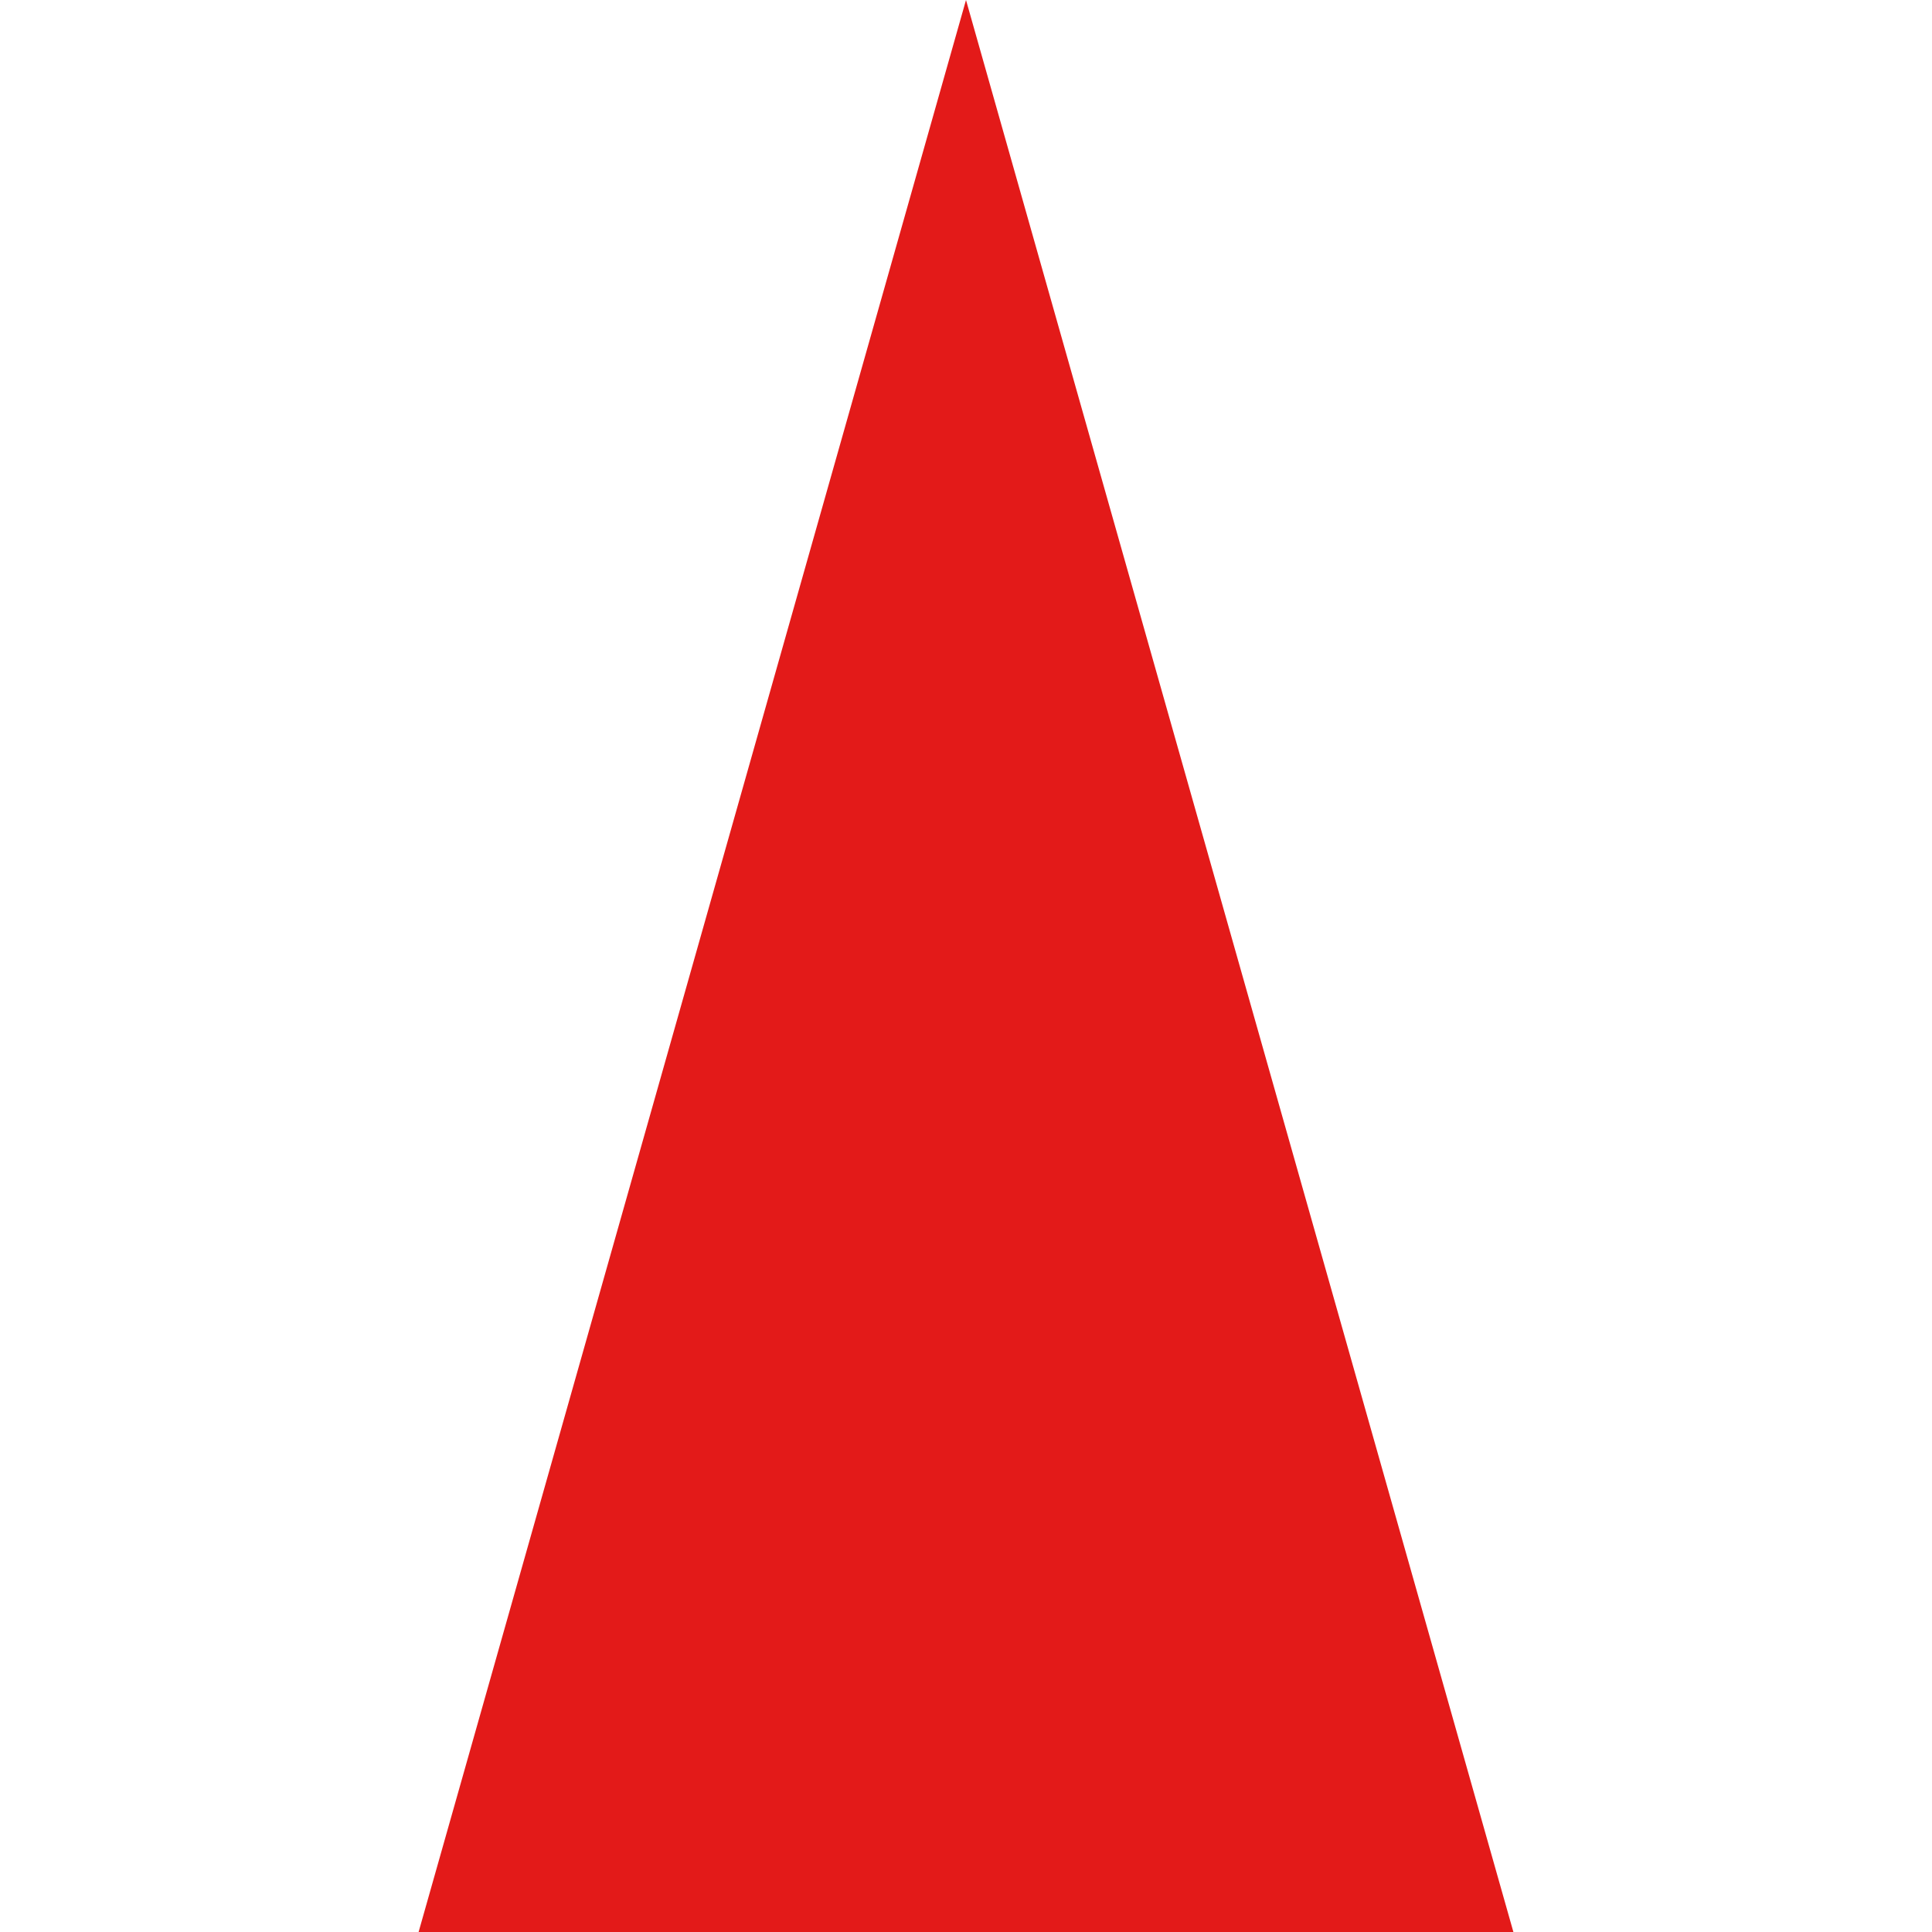
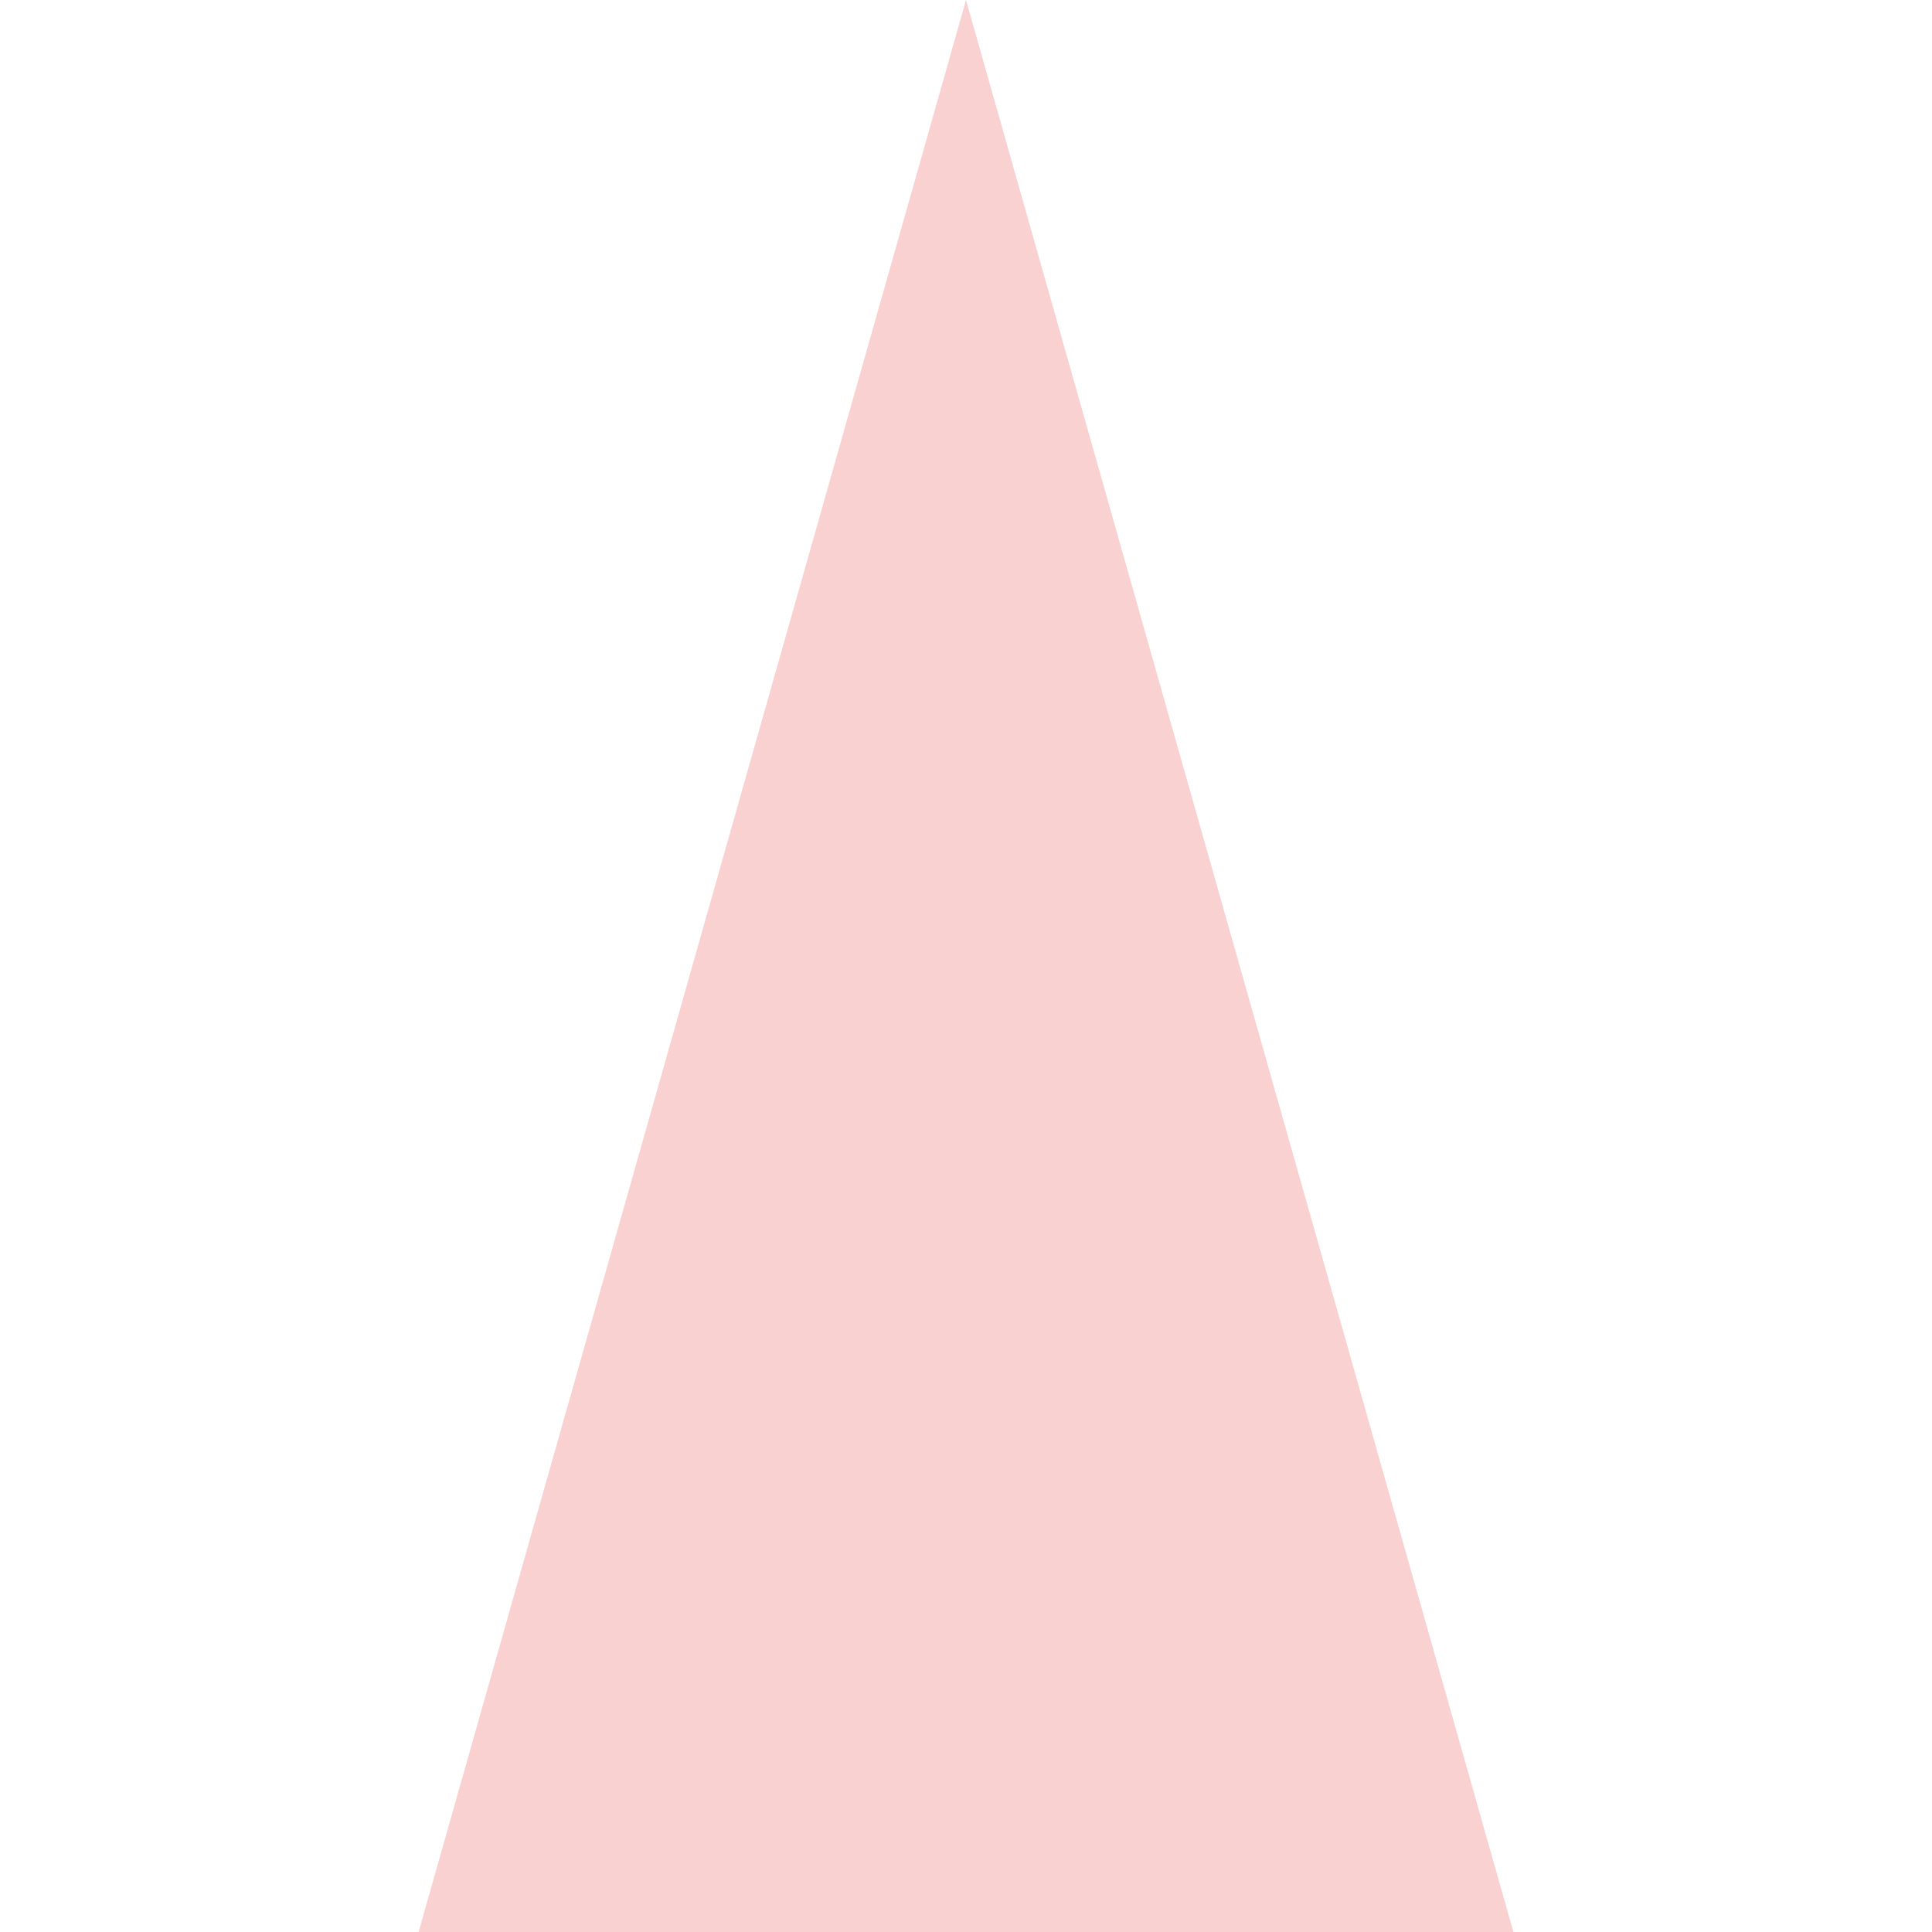
<svg xmlns="http://www.w3.org/2000/svg" viewBox="0 0 6 6" height="6" width="6">
-   <polygon style="opacity:1;transform-box:fill-box;transform-origin: center;transform: rotate(0deg);" fill="#e31a19" class="st0" points="1.3,6 3,0 4.7,6 " />
+   <polygon style="opacity:.2;transform-box:fill-box;transform-origin: center;transform: rotate(0deg);" fill="#e31a19" class="st0" points="1.3,6 3,0 4.7,6 " />
</svg>
